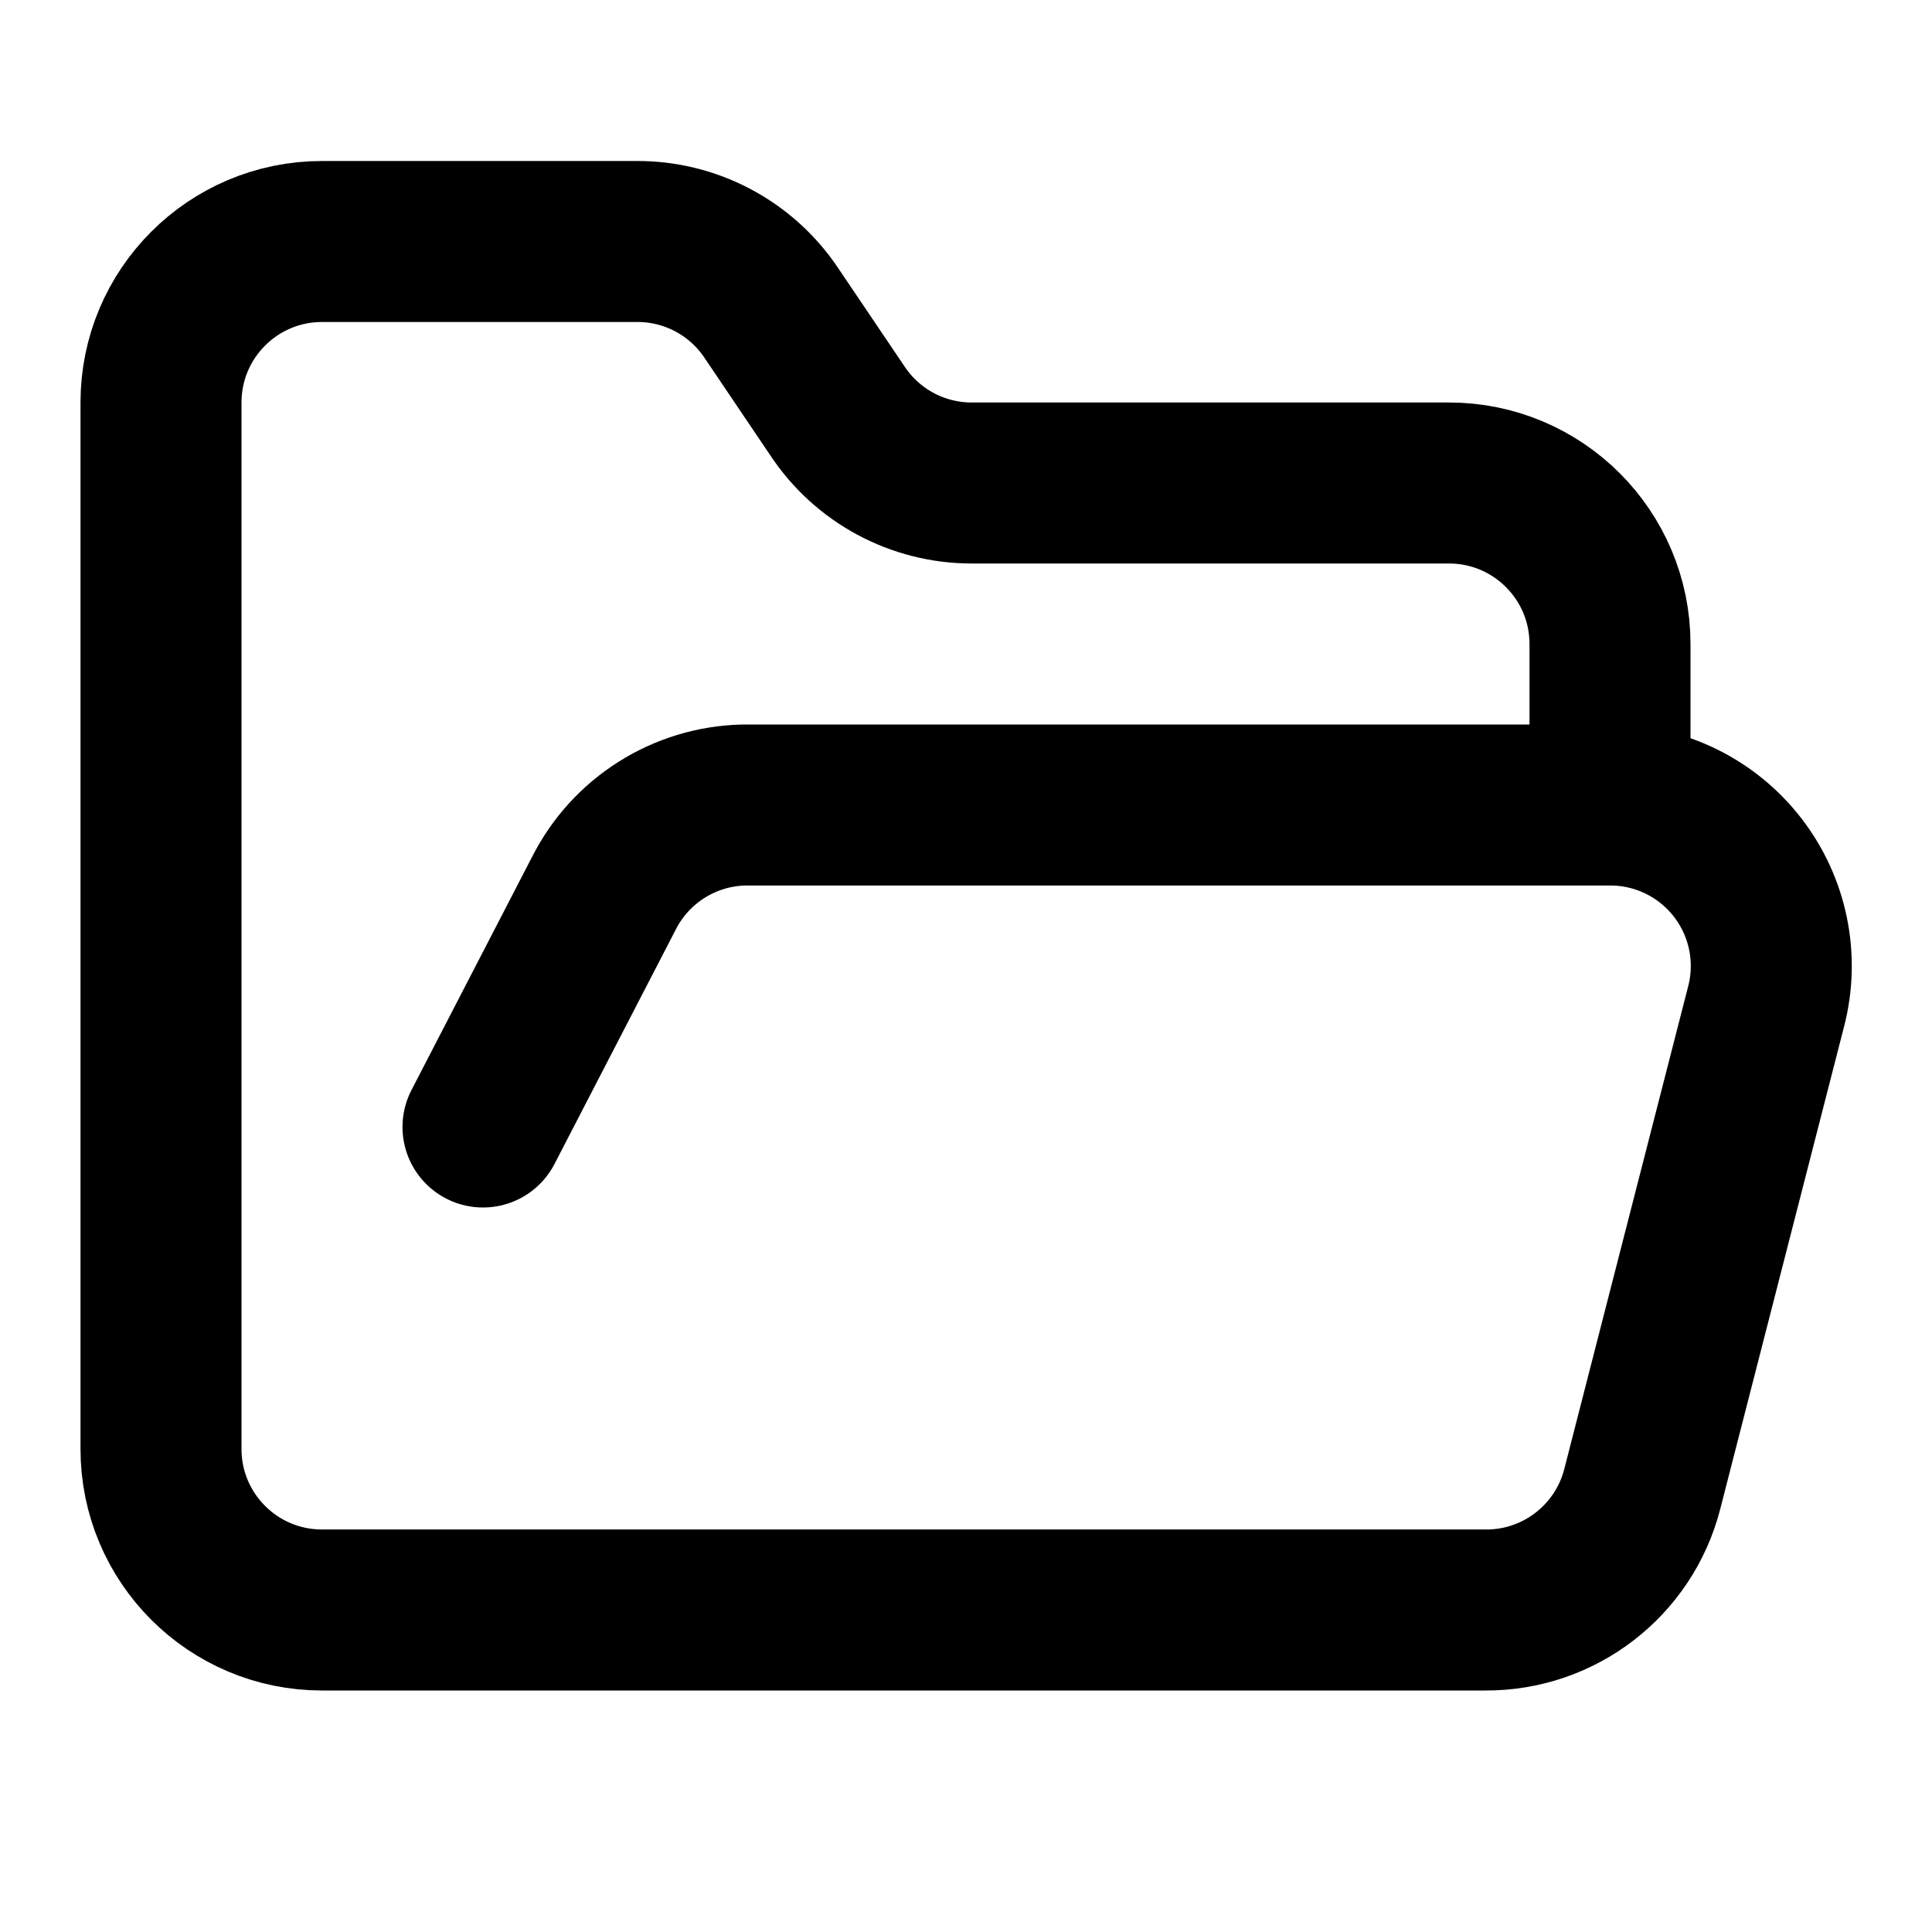
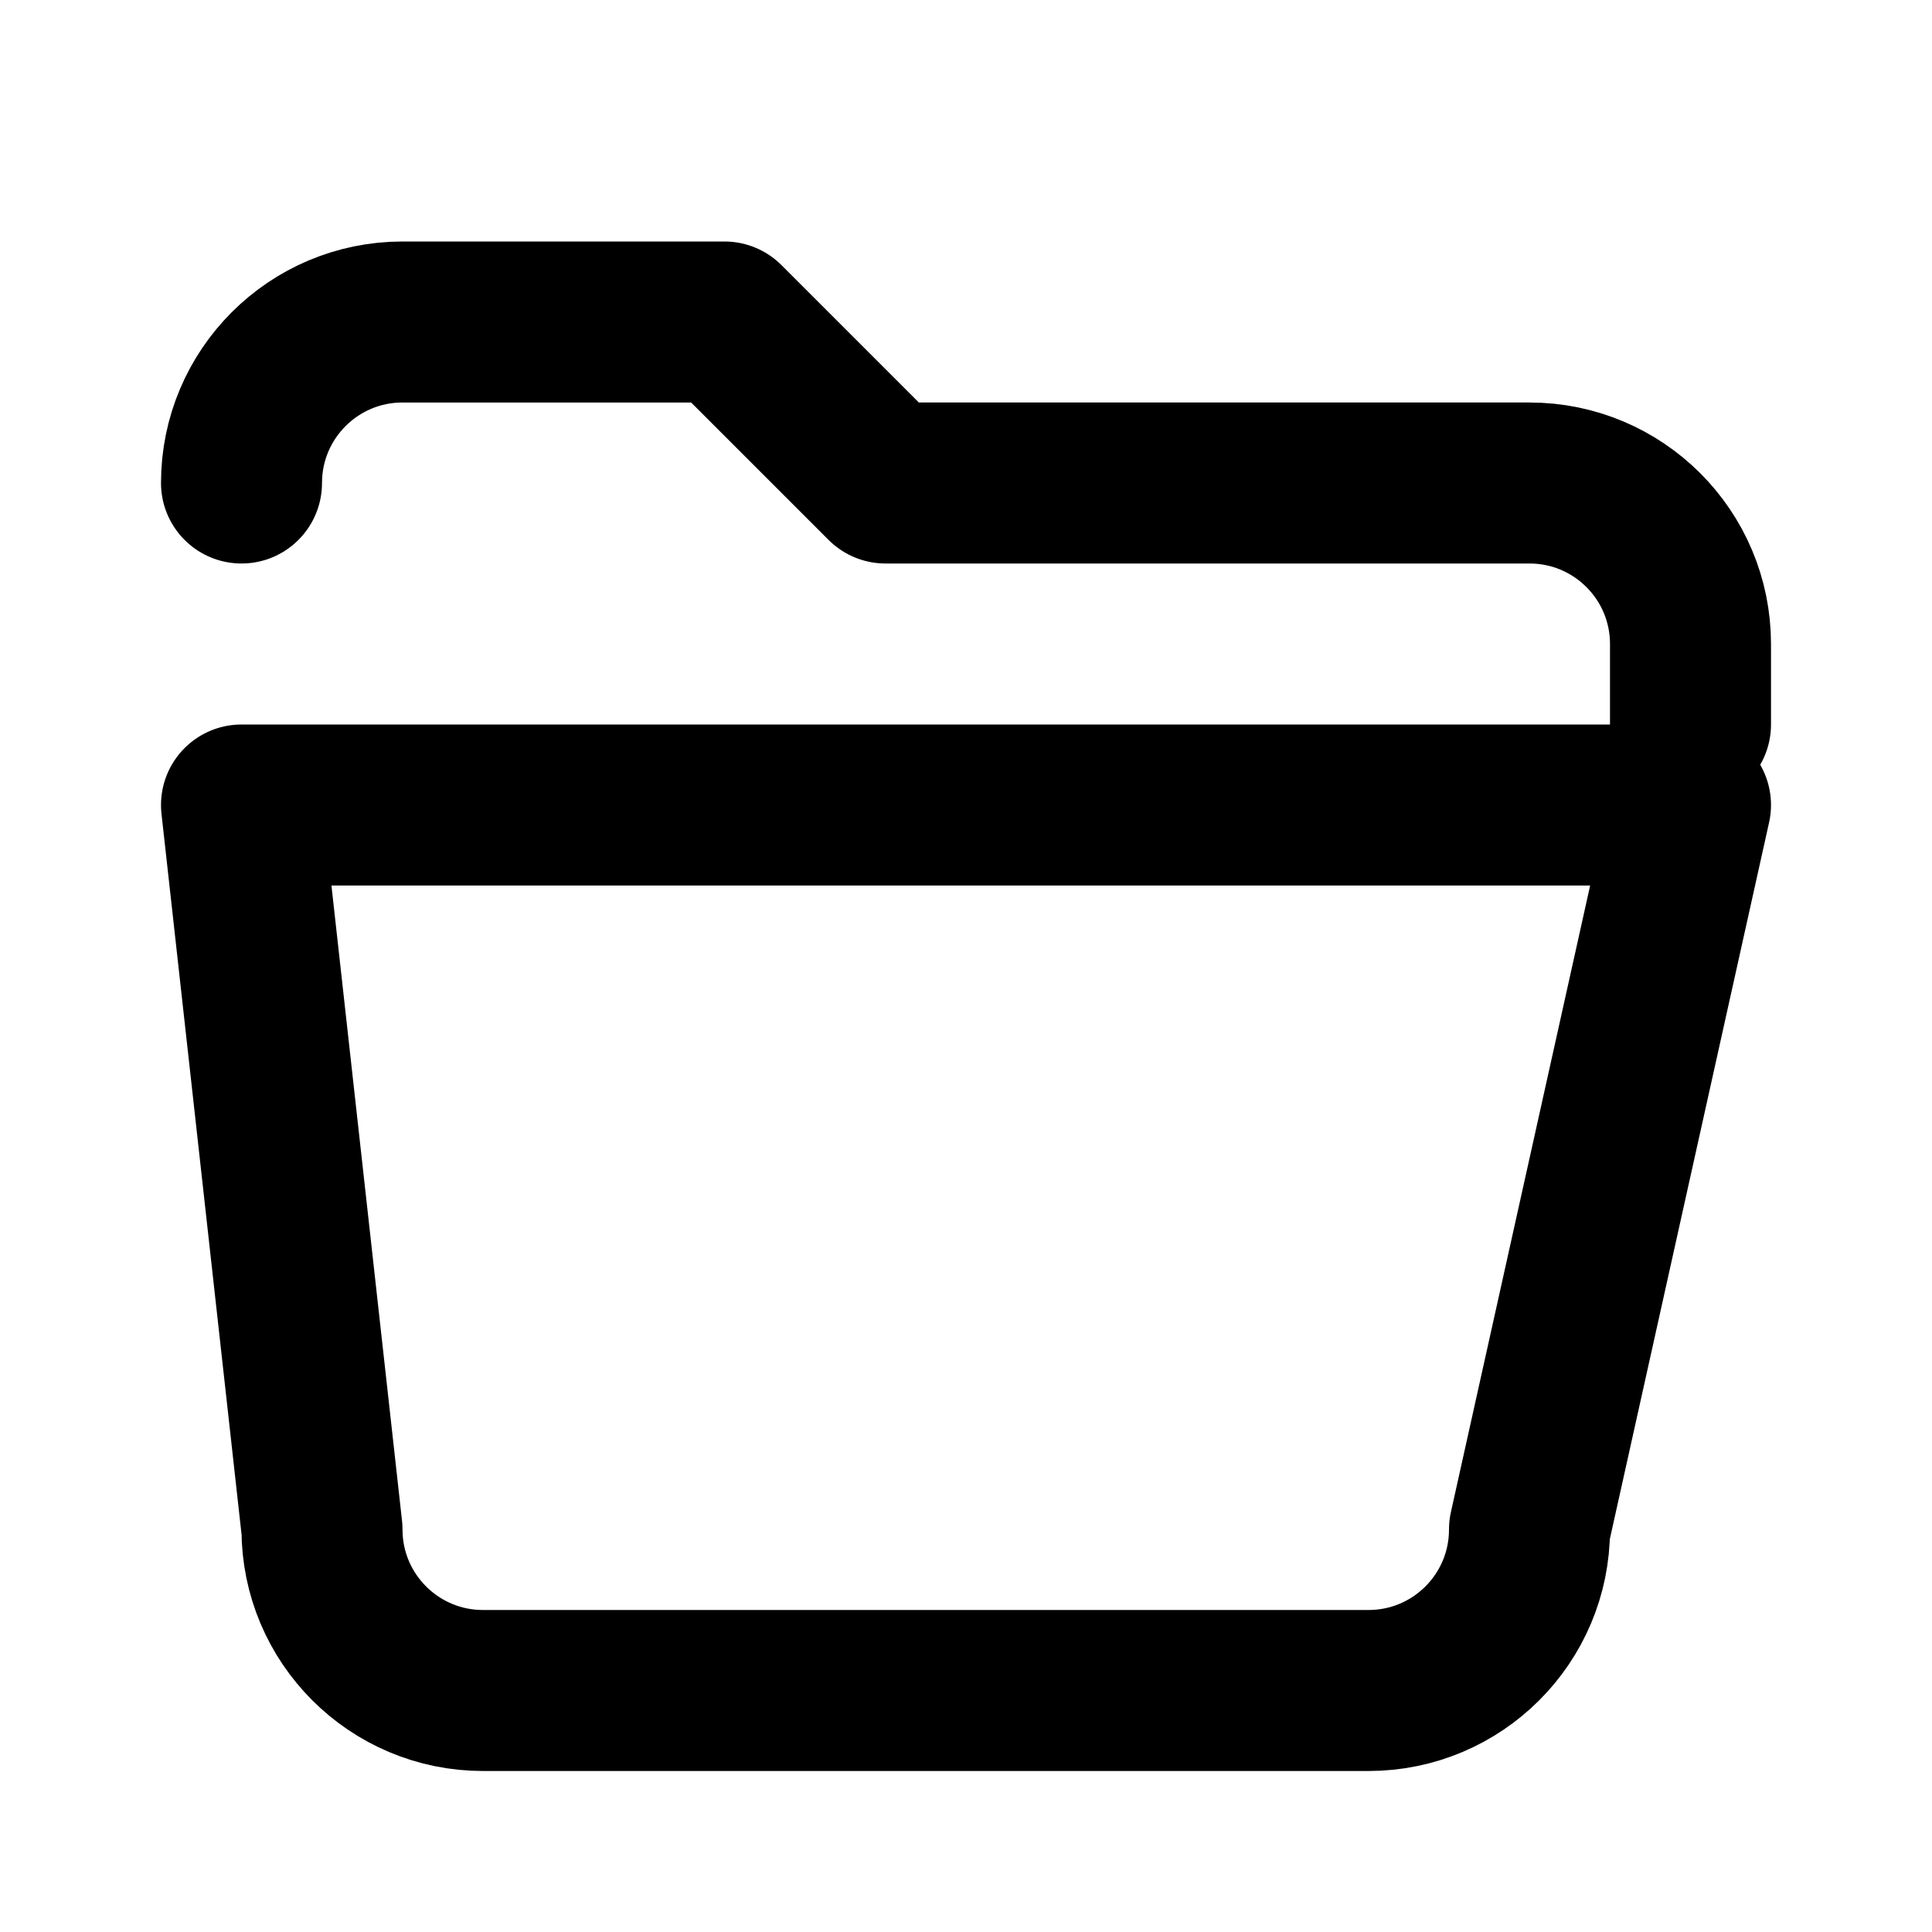
<svg xmlns="http://www.w3.org/2000/svg" width="24" height="24" viewBox="0 0 24 24" fill="none" stroke="currentColor" stroke-width="2" stroke-linecap="round" stroke-linejoin="round">
-   <path d="m6 14 1.5-2.9A2 2 0 0 1 9.24 10H20a2 2 0 0 1 1.94 2.5l-1.54 6a2 2 0 0 1-1.95 1.5H4a2 2 0 0 1-2-2V5a2 2 0 0 1 2-2h3.9a2 2 0 0 1 1.69.9l.81 1.2a2 2 0 0 0 1.67.9H18a2 2 0 0 1 2 2v2" />
+   <path d="M3 6a2 2 0 0 1 2-2h4l2 2h8a2 2 0 0 1 2 2v1" />
+   <path d="M3 10h18l-2 9a2 2 0 0 1-2 2H6a2 2 0 0 1-2-2z" />
</svg>
